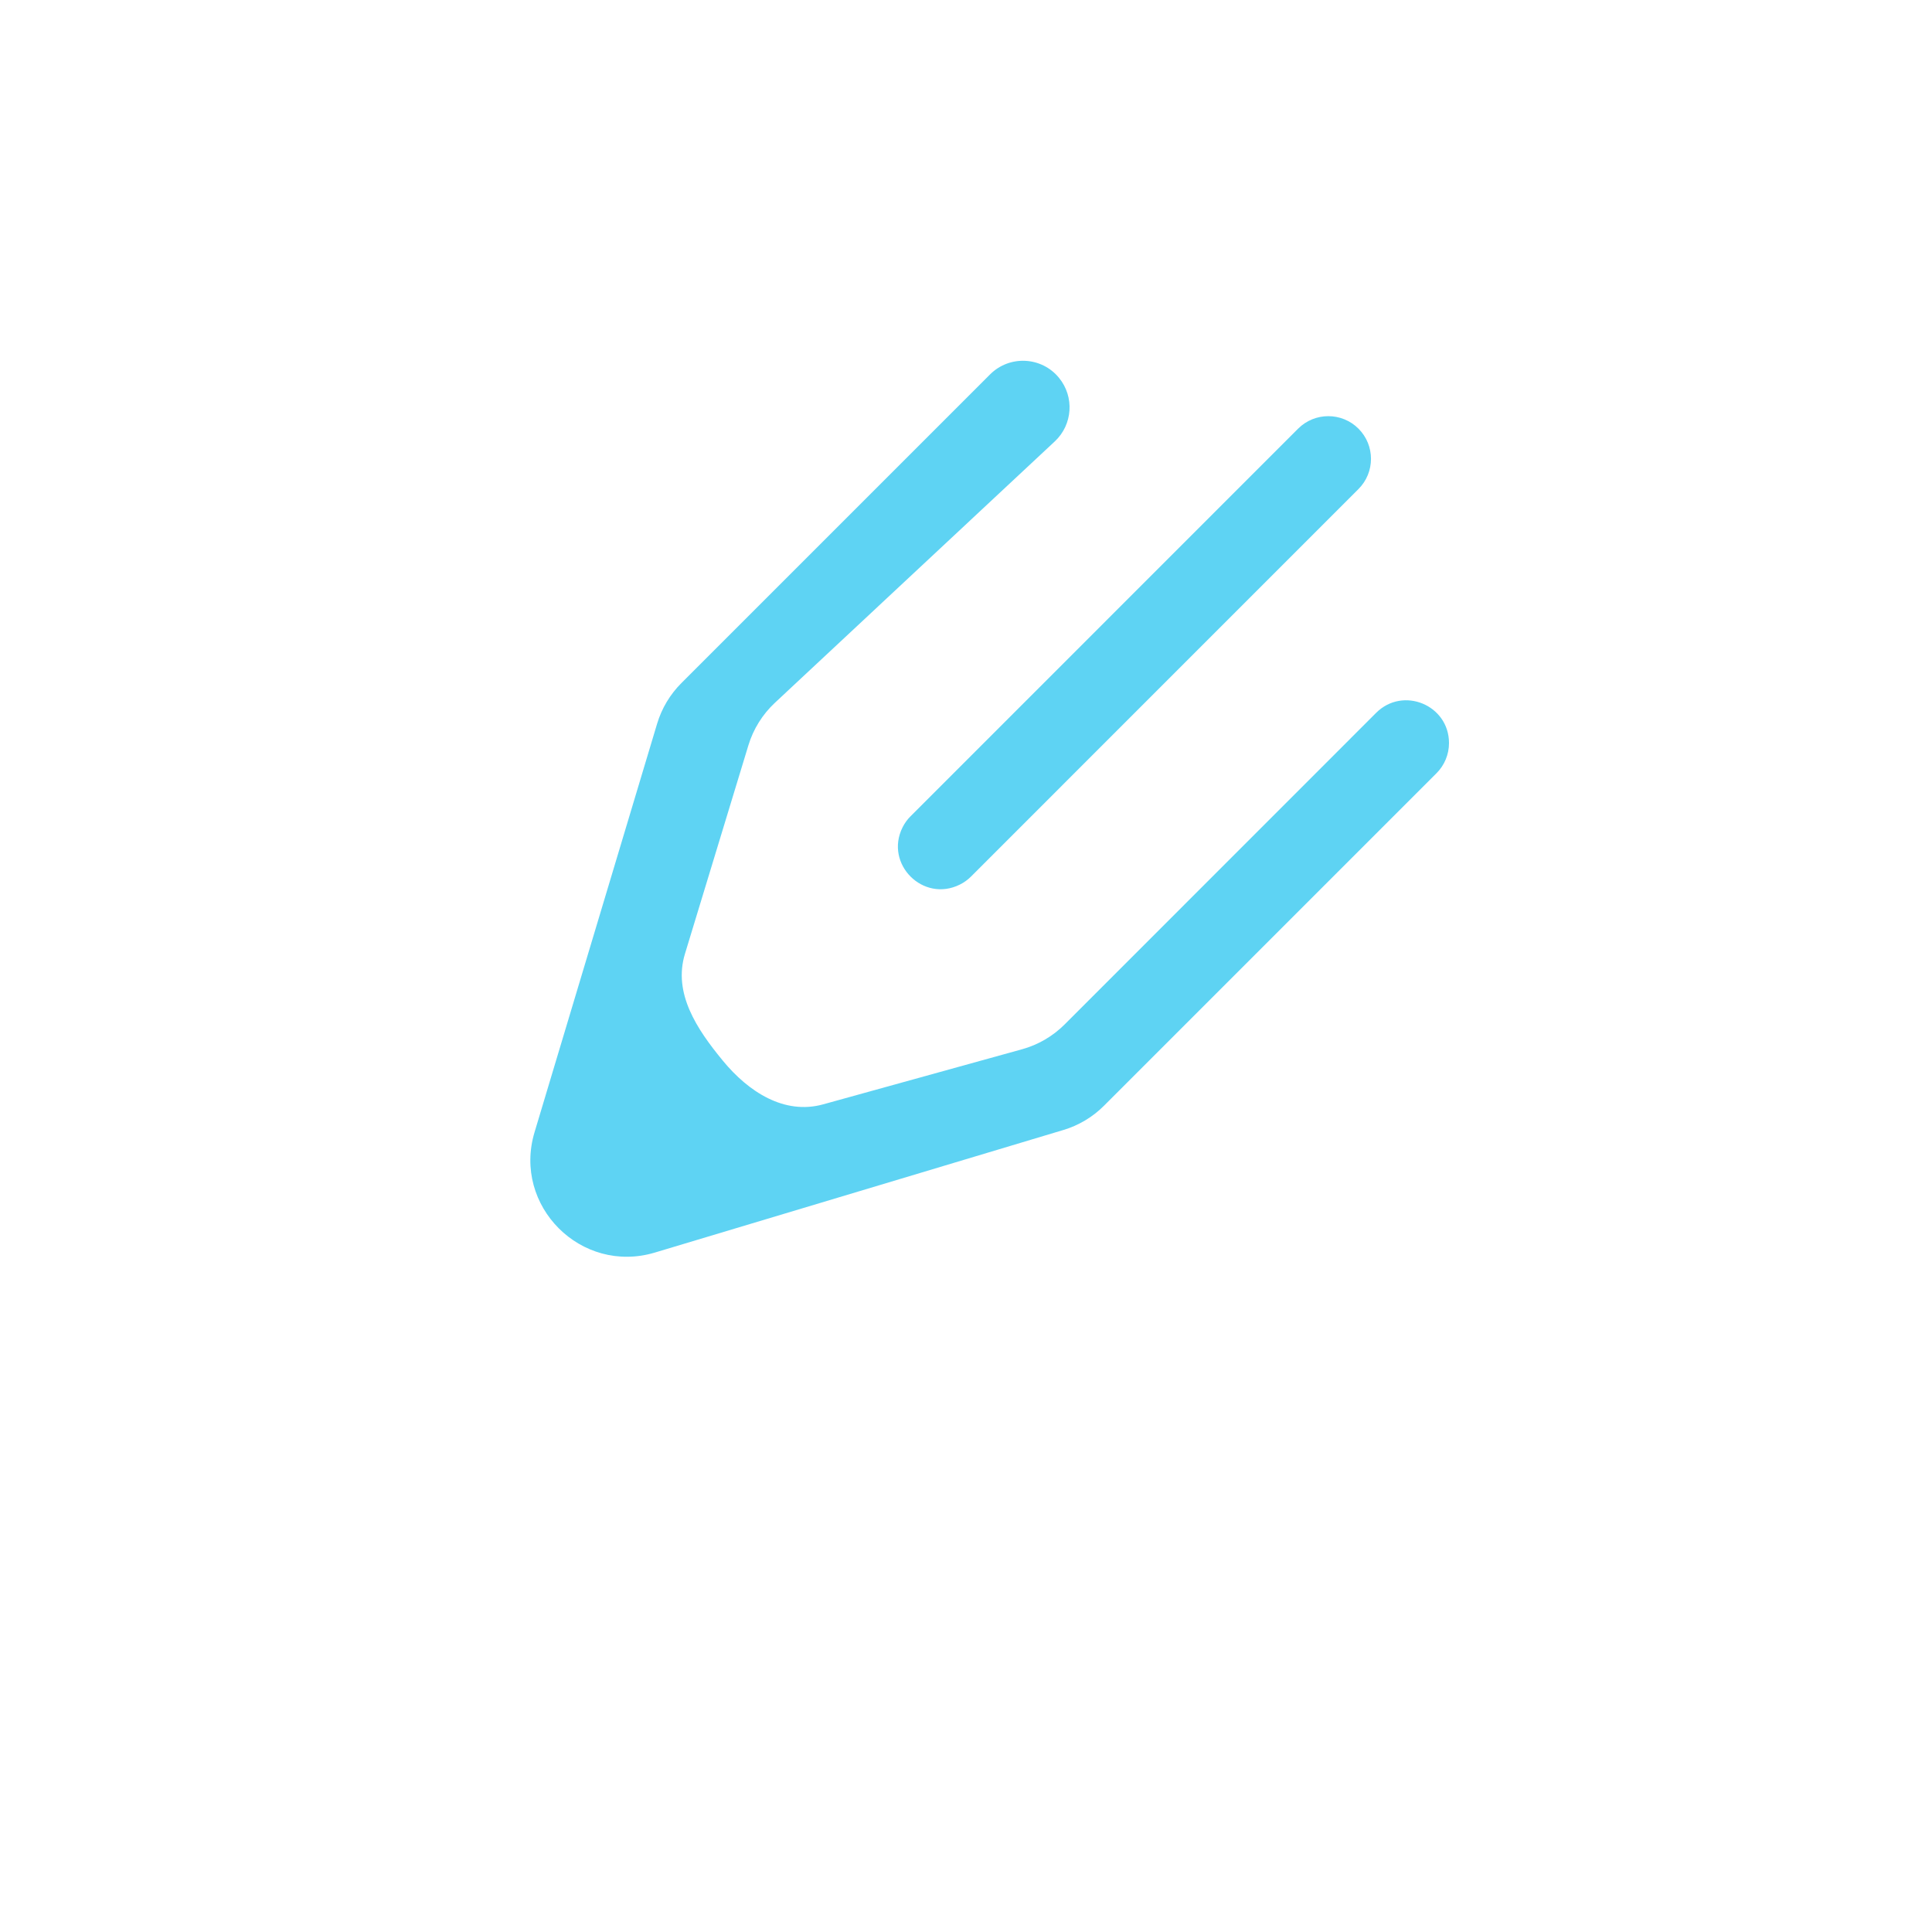
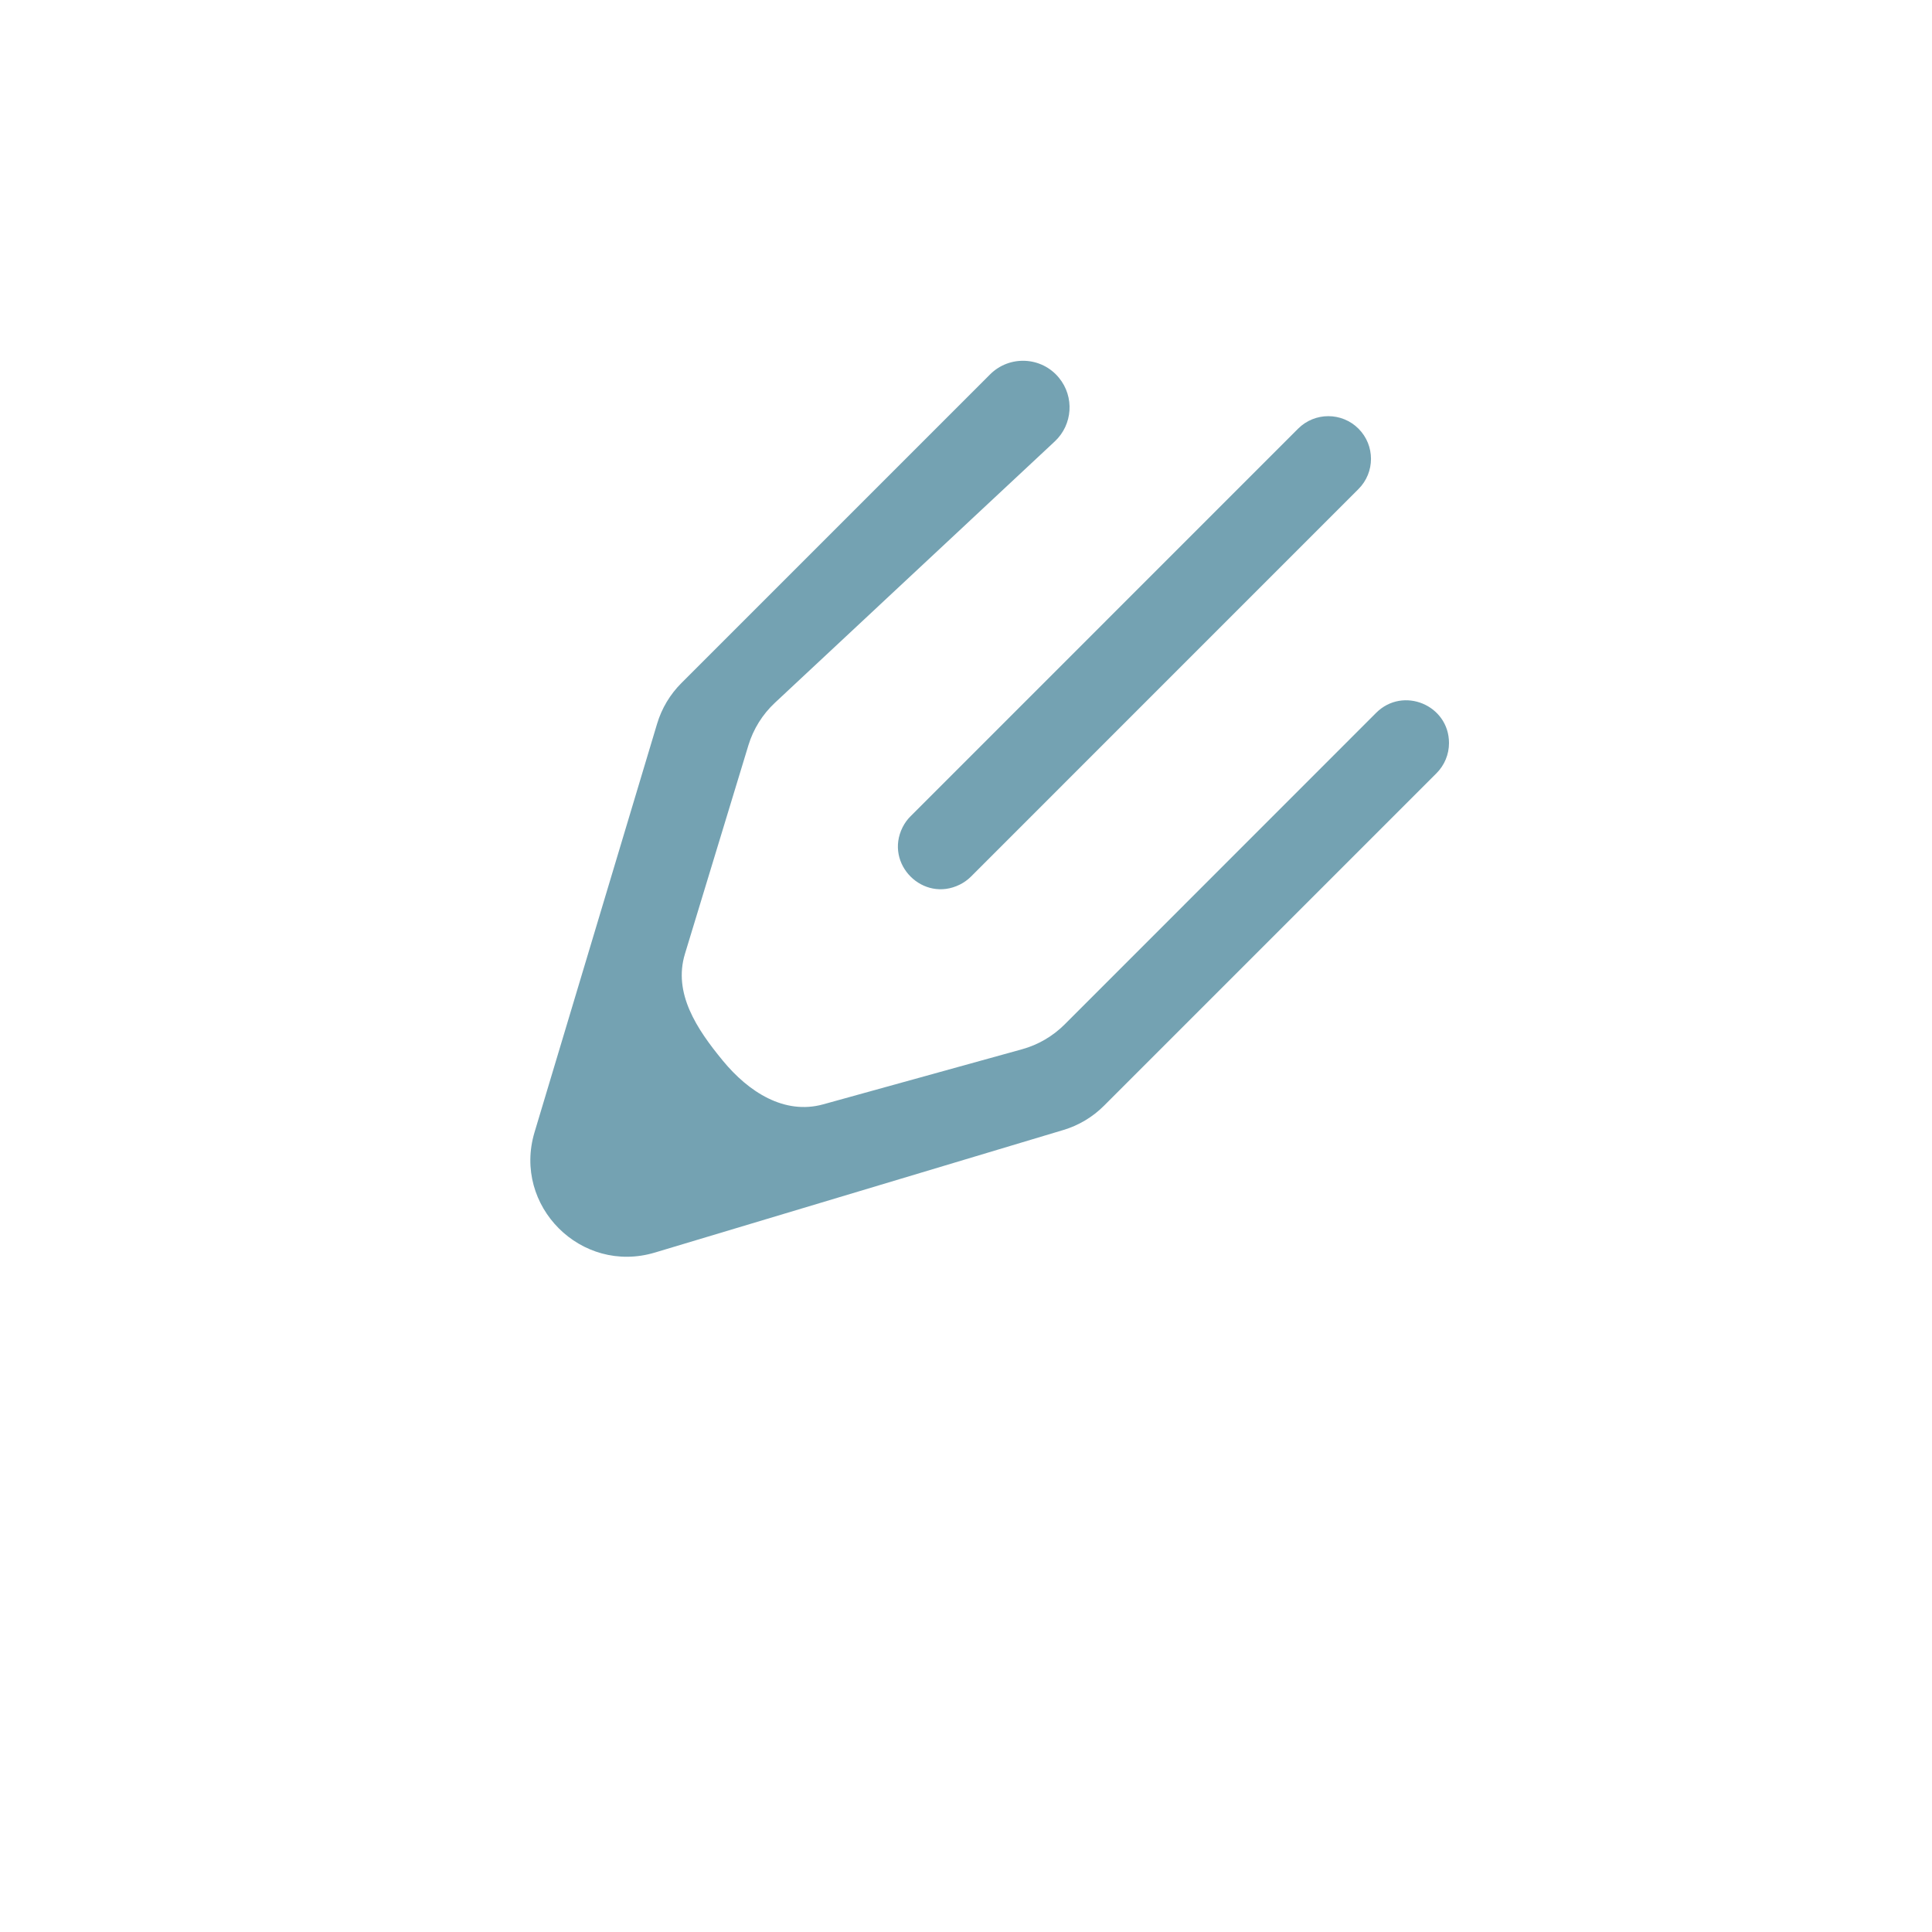
<svg xmlns="http://www.w3.org/2000/svg" width="40" height="40" viewBox="0 0 40 40" fill="none">
  <g>
-     <path d="M18.687 17.128C18.307 17.888 19.113 18.694 19.873 18.314C19.958 18.272 20.035 18.216 20.103 18.149L28.126 10.125C28.471 9.78 28.471 9.22 28.126 8.875C27.781 8.53 27.221 8.53 26.876 8.875L18.853 16.899C18.785 16.966 18.73 17.043 18.687 17.128ZM17.044 22.864C16.239 23.087 15.498 22.607 14.967 21.962C14.425 21.305 13.933 20.564 14.181 19.749L15.495 15.43C15.597 15.094 15.787 14.79 16.044 14.55L21.838 9.139C22.21 8.792 22.248 8.215 21.925 7.822C21.564 7.381 20.901 7.349 20.498 7.752L14.107 14.143C13.873 14.377 13.7 14.666 13.605 14.983L11.067 23.442C10.61 24.968 12.032 26.39 13.558 25.933L22.017 23.395C22.334 23.3 22.622 23.128 22.857 22.893L29.741 16.009C29.907 15.843 30 15.618 30 15.384C30 14.597 29.048 14.202 28.491 14.759L22.041 21.211C21.796 21.455 21.493 21.632 21.16 21.724L17.044 22.864Z" fill="#5ED3F3" />
+     <path d="M18.687 17.128C18.307 17.888 19.113 18.694 19.873 18.314C19.958 18.272 20.035 18.216 20.103 18.149L28.126 10.125C28.471 9.78 28.471 9.22 28.126 8.875C27.781 8.53 27.221 8.53 26.876 8.875L18.853 16.899C18.785 16.966 18.73 17.043 18.687 17.128ZM17.044 22.864C16.239 23.087 15.498 22.607 14.967 21.962C14.425 21.305 13.933 20.564 14.181 19.749L15.495 15.43C15.597 15.094 15.787 14.79 16.044 14.55L21.838 9.139C22.21 8.792 22.248 8.215 21.925 7.822C21.564 7.381 20.901 7.349 20.498 7.752L14.107 14.143C13.873 14.377 13.7 14.666 13.605 14.983L11.067 23.442C10.61 24.968 12.032 26.39 13.558 25.933L22.017 23.395C22.334 23.3 22.622 23.128 22.857 22.893L29.741 16.009C29.907 15.843 30 15.618 30 15.384C30 14.597 29.048 14.202 28.491 14.759L22.041 21.211C21.796 21.455 21.493 21.632 21.16 21.724L17.044 22.864Z" fill="#74A2B2" />
  </g>
  <defs>
    <filter id="filter0_d_20531_844" x="0.98" y="0.47" width="39.02" height="38.55" filterUnits="userSpaceOnUse" color-interpolation-filters="sRGB">
      <feFlood flood-opacity="0" result="BackgroundImageFix" />
      <feColorMatrix in="SourceAlpha" type="matrix" values="0 0 0 0 0 0 0 0 0 0 0 0 0 0 0 0 0 0 127 0" result="hardAlpha" />
      <feOffset dy="3" />
      <feGaussianBlur stdDeviation="5" />
      <feComposite in2="hardAlpha" operator="out" />
      <feColorMatrix type="matrix" values="0 0 0 0 0.063 0 0 0 0 0.216 0 0 0 0 0.639 0 0 0 0.6 0" />
      <feBlend mode="normal" in2="BackgroundImageFix" result="effect1_dropShadow_20531_844" />
      <feBlend mode="normal" in="SourceGraphic" in2="effect1_dropShadow_20531_844" result="shape" />
    </filter>
  </defs>
</svg>
